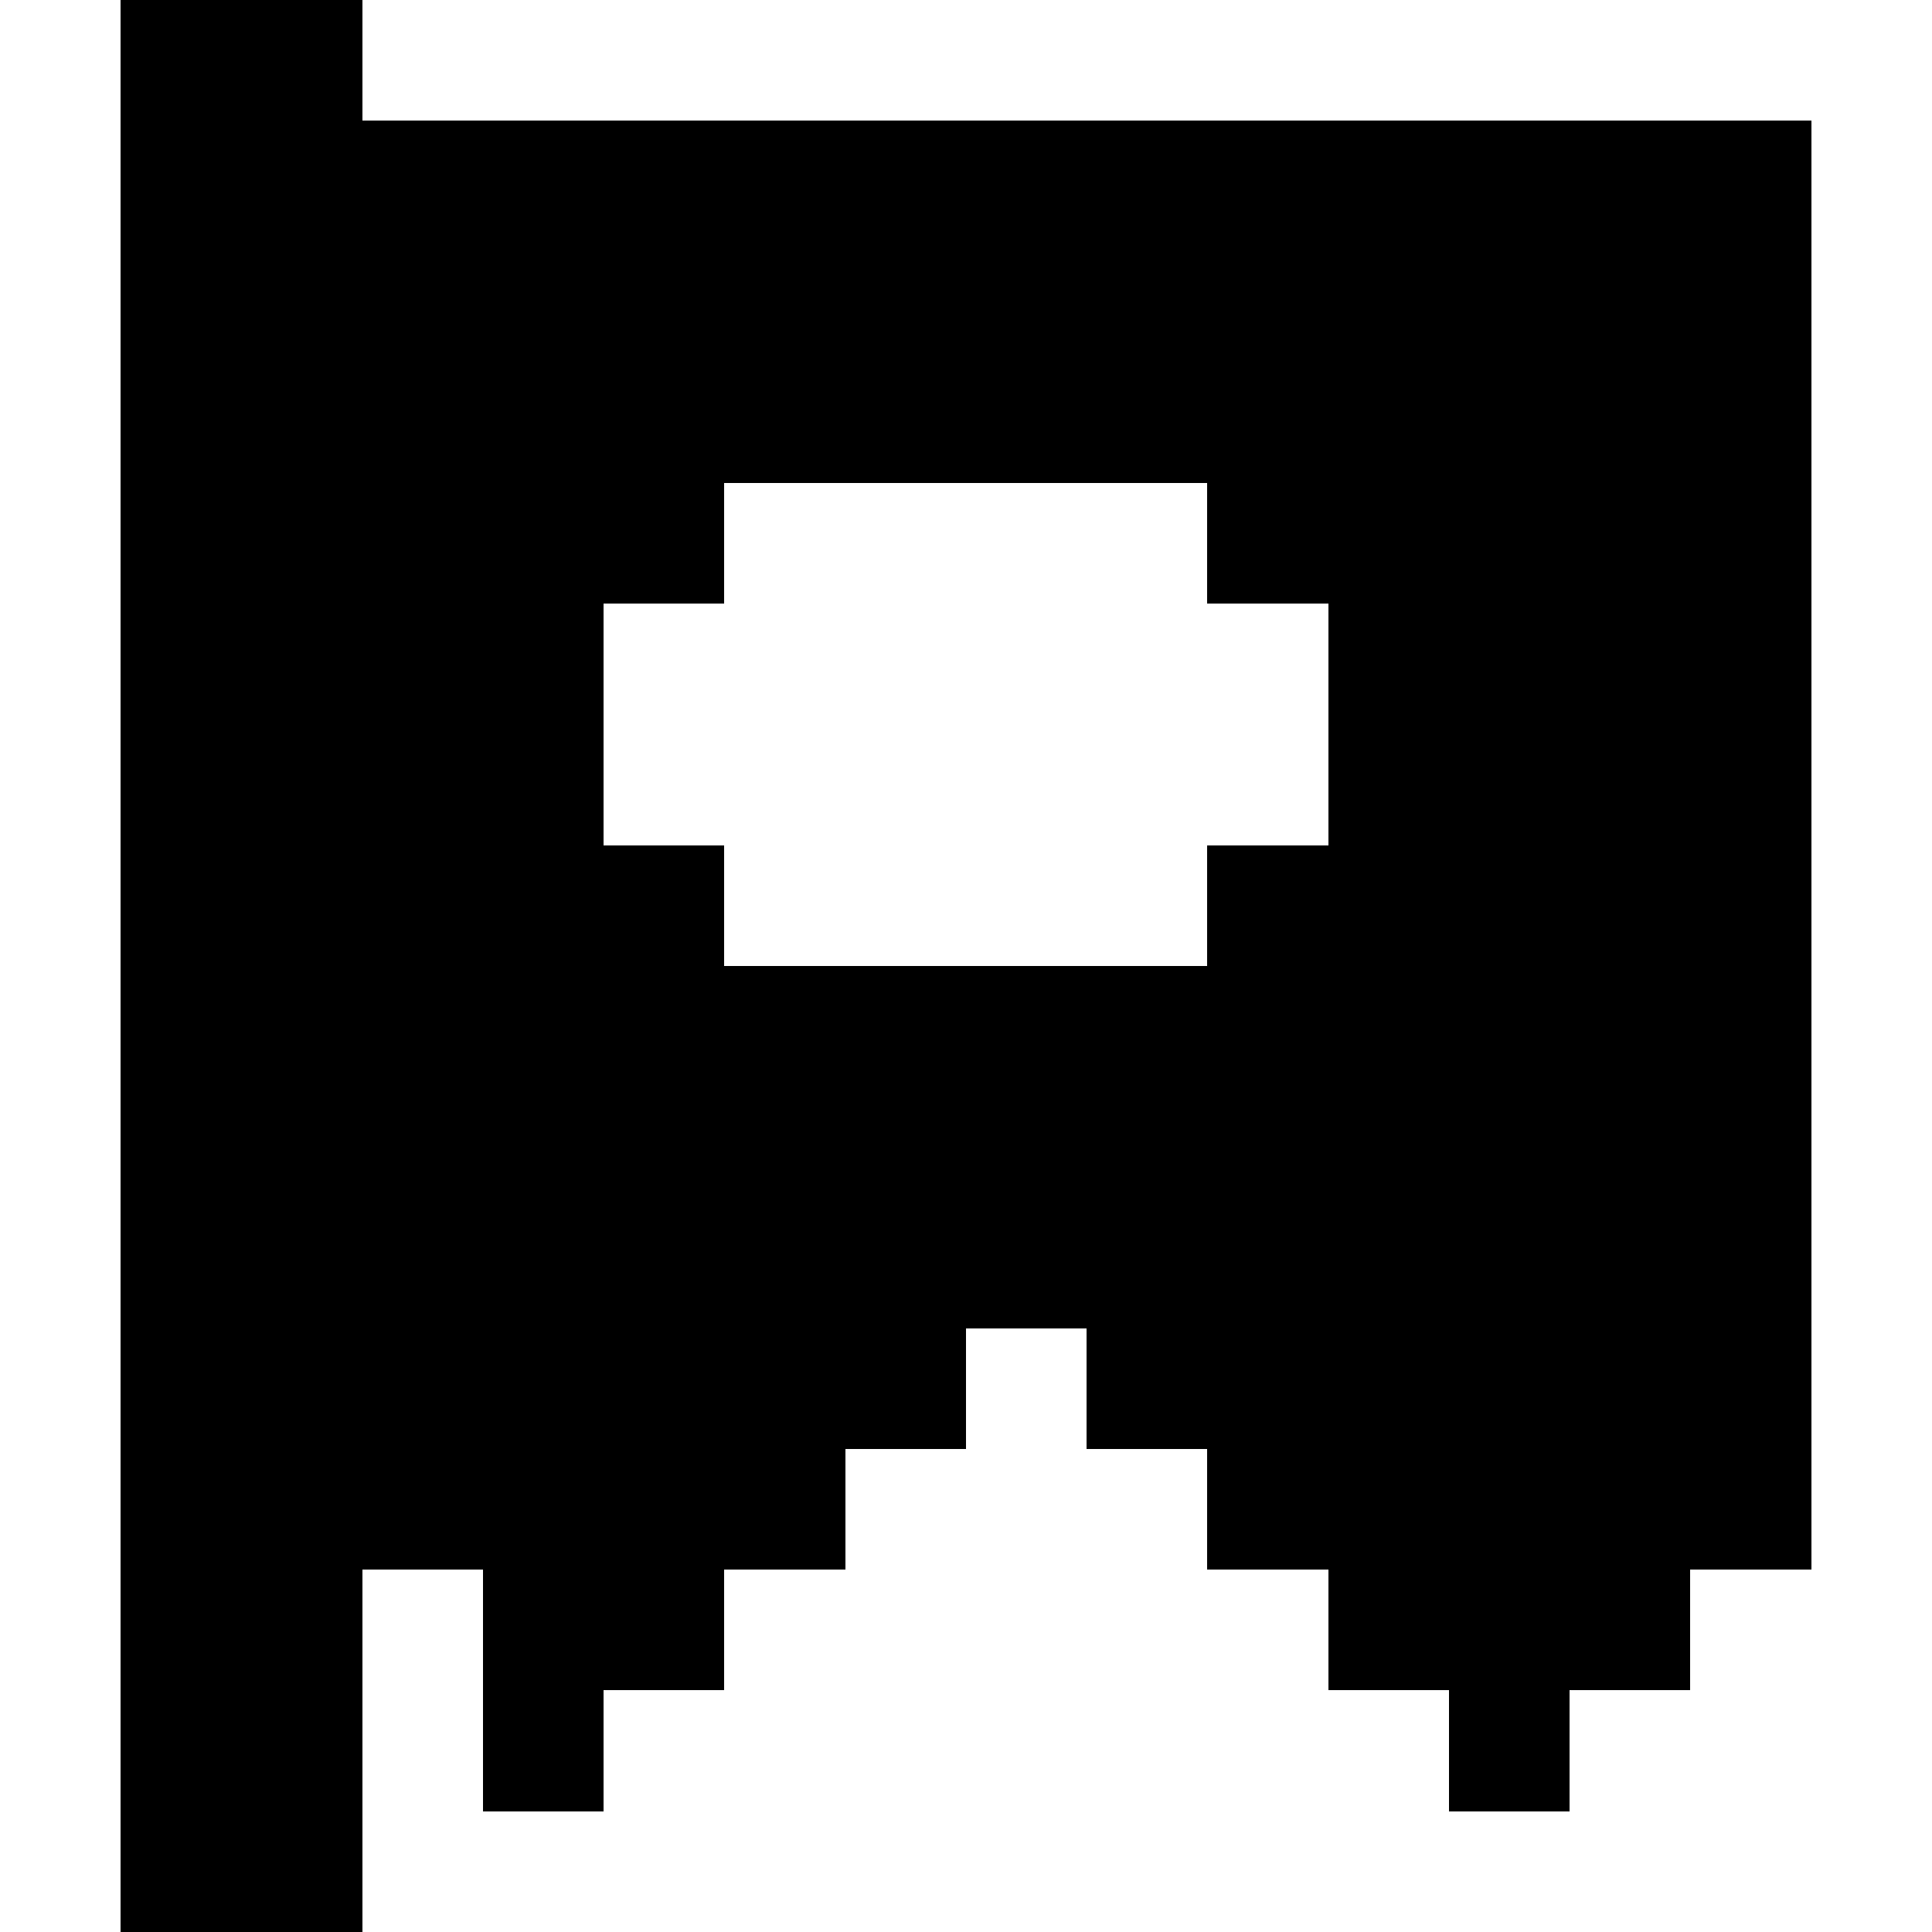
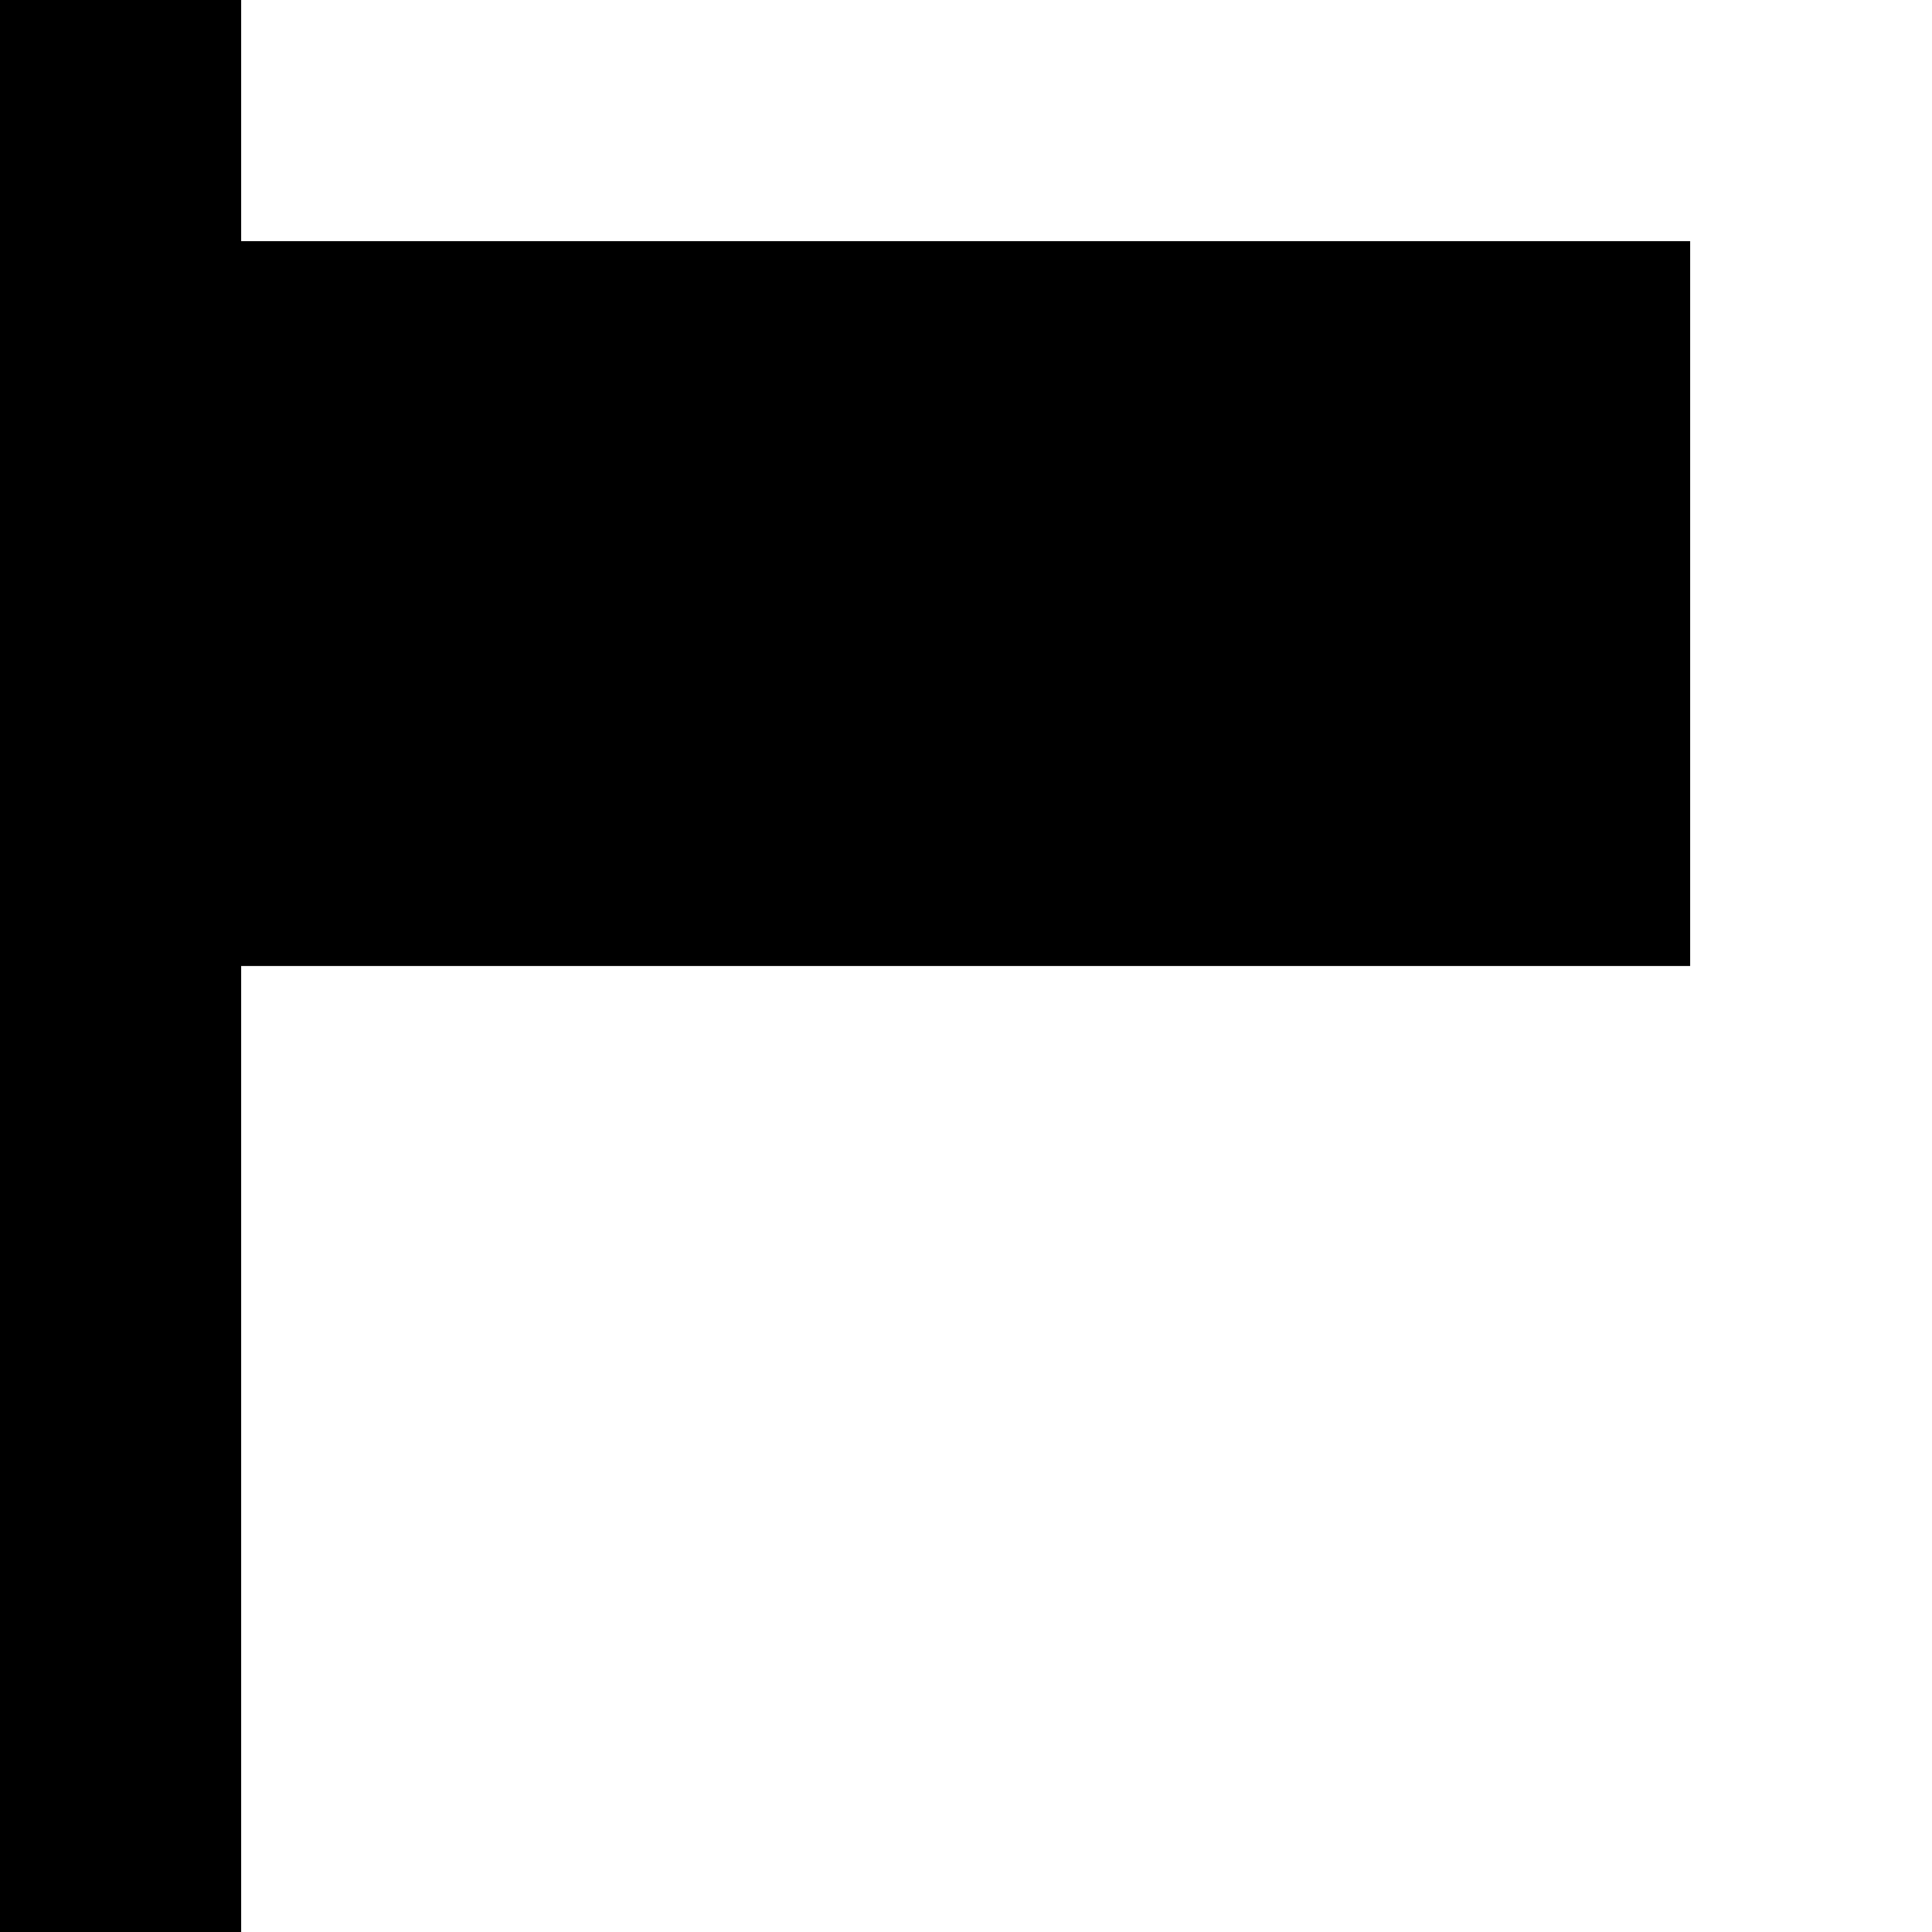
- <svg xmlns="http://www.w3.org/2000/svg" viewBox="0 0 16 16" width="16" height="16">
-   <path fill="currentColor" shape-rendering="crispEdges" d="M1 0h2v1h-2zM1 1h14v1h-14zM1 2h14v1h-14zM1 3h14v1h-14zM1 4h5v1h-5zM10 4h5v1h-5zM1 5h4v1h-4zM11 5h4v1h-4zM1 6h4v1h-4zM11 6h4v1h-4zM1 7h5v1h-5zM10 7h5v1h-5zM1 8h14v1h-14zM1 9h14v1h-14zM1 10h14v1h-14zM1 11h7v1h-7zM9 11h6v1h-6zM1 12h6v1h-6zM10 12h5v1h-5zM1 13h2v1h-2zM4 13h2v1h-2zM11 13h3v1h-3zM1 14h2v1h-2zM4 14h1v1h-1zM12 14h1v1h-1zM1 15h2v1h-2z" />
+ <svg xmlns="http://www.w3.org/2000/svg" viewBox="0 0 8 8" width="8" height="8">
+   <g fill="currentColor" shape-rendering="crispEdges">
+     <rect x="0" y="0" width="1" height="1" />
+     <rect x="0" y="1" width="1" height="1" />
+     <rect x="1" y="1" width="1" height="1" />
+     <rect x="2" y="1" width="1" height="1" />
+     <rect x="3" y="1" width="1" height="1" />
+     <rect x="4" y="1" width="1" height="1" />
+     <rect x="5" y="1" width="1" height="1" />
+     <rect x="6" y="1" width="1" height="1" />
+     <rect x="0" y="2" width="1" height="1" />
+     <rect x="1" y="2" width="1" height="1" />
+     <rect x="2" y="2" width="1" height="1" />
+     <rect x="3" y="2" width="1" height="1" />
+     <rect x="4" y="2" width="1" height="1" />
+     <rect x="5" y="2" width="1" height="1" />
+     <rect x="6" y="2" width="1" height="1" />
+     <rect x="0" y="3" width="1" height="1" />
+     <rect x="1" y="3" width="1" height="1" />
+     <rect x="2" y="3" width="1" height="1" />
+     <rect x="3" y="3" width="1" height="1" />
+     <rect x="4" y="3" width="1" height="1" />
+     <rect x="5" y="3" width="1" height="1" />
+     <rect x="6" y="3" width="1" height="1" />
+     <rect x="0" y="4" width="1" height="1" />
+     <rect x="0" y="5" width="1" height="1" />
+     <rect x="0" y="6" width="1" height="1" />
+     <rect x="0" y="7" width="1" height="1" />
+   </g>
</svg>
